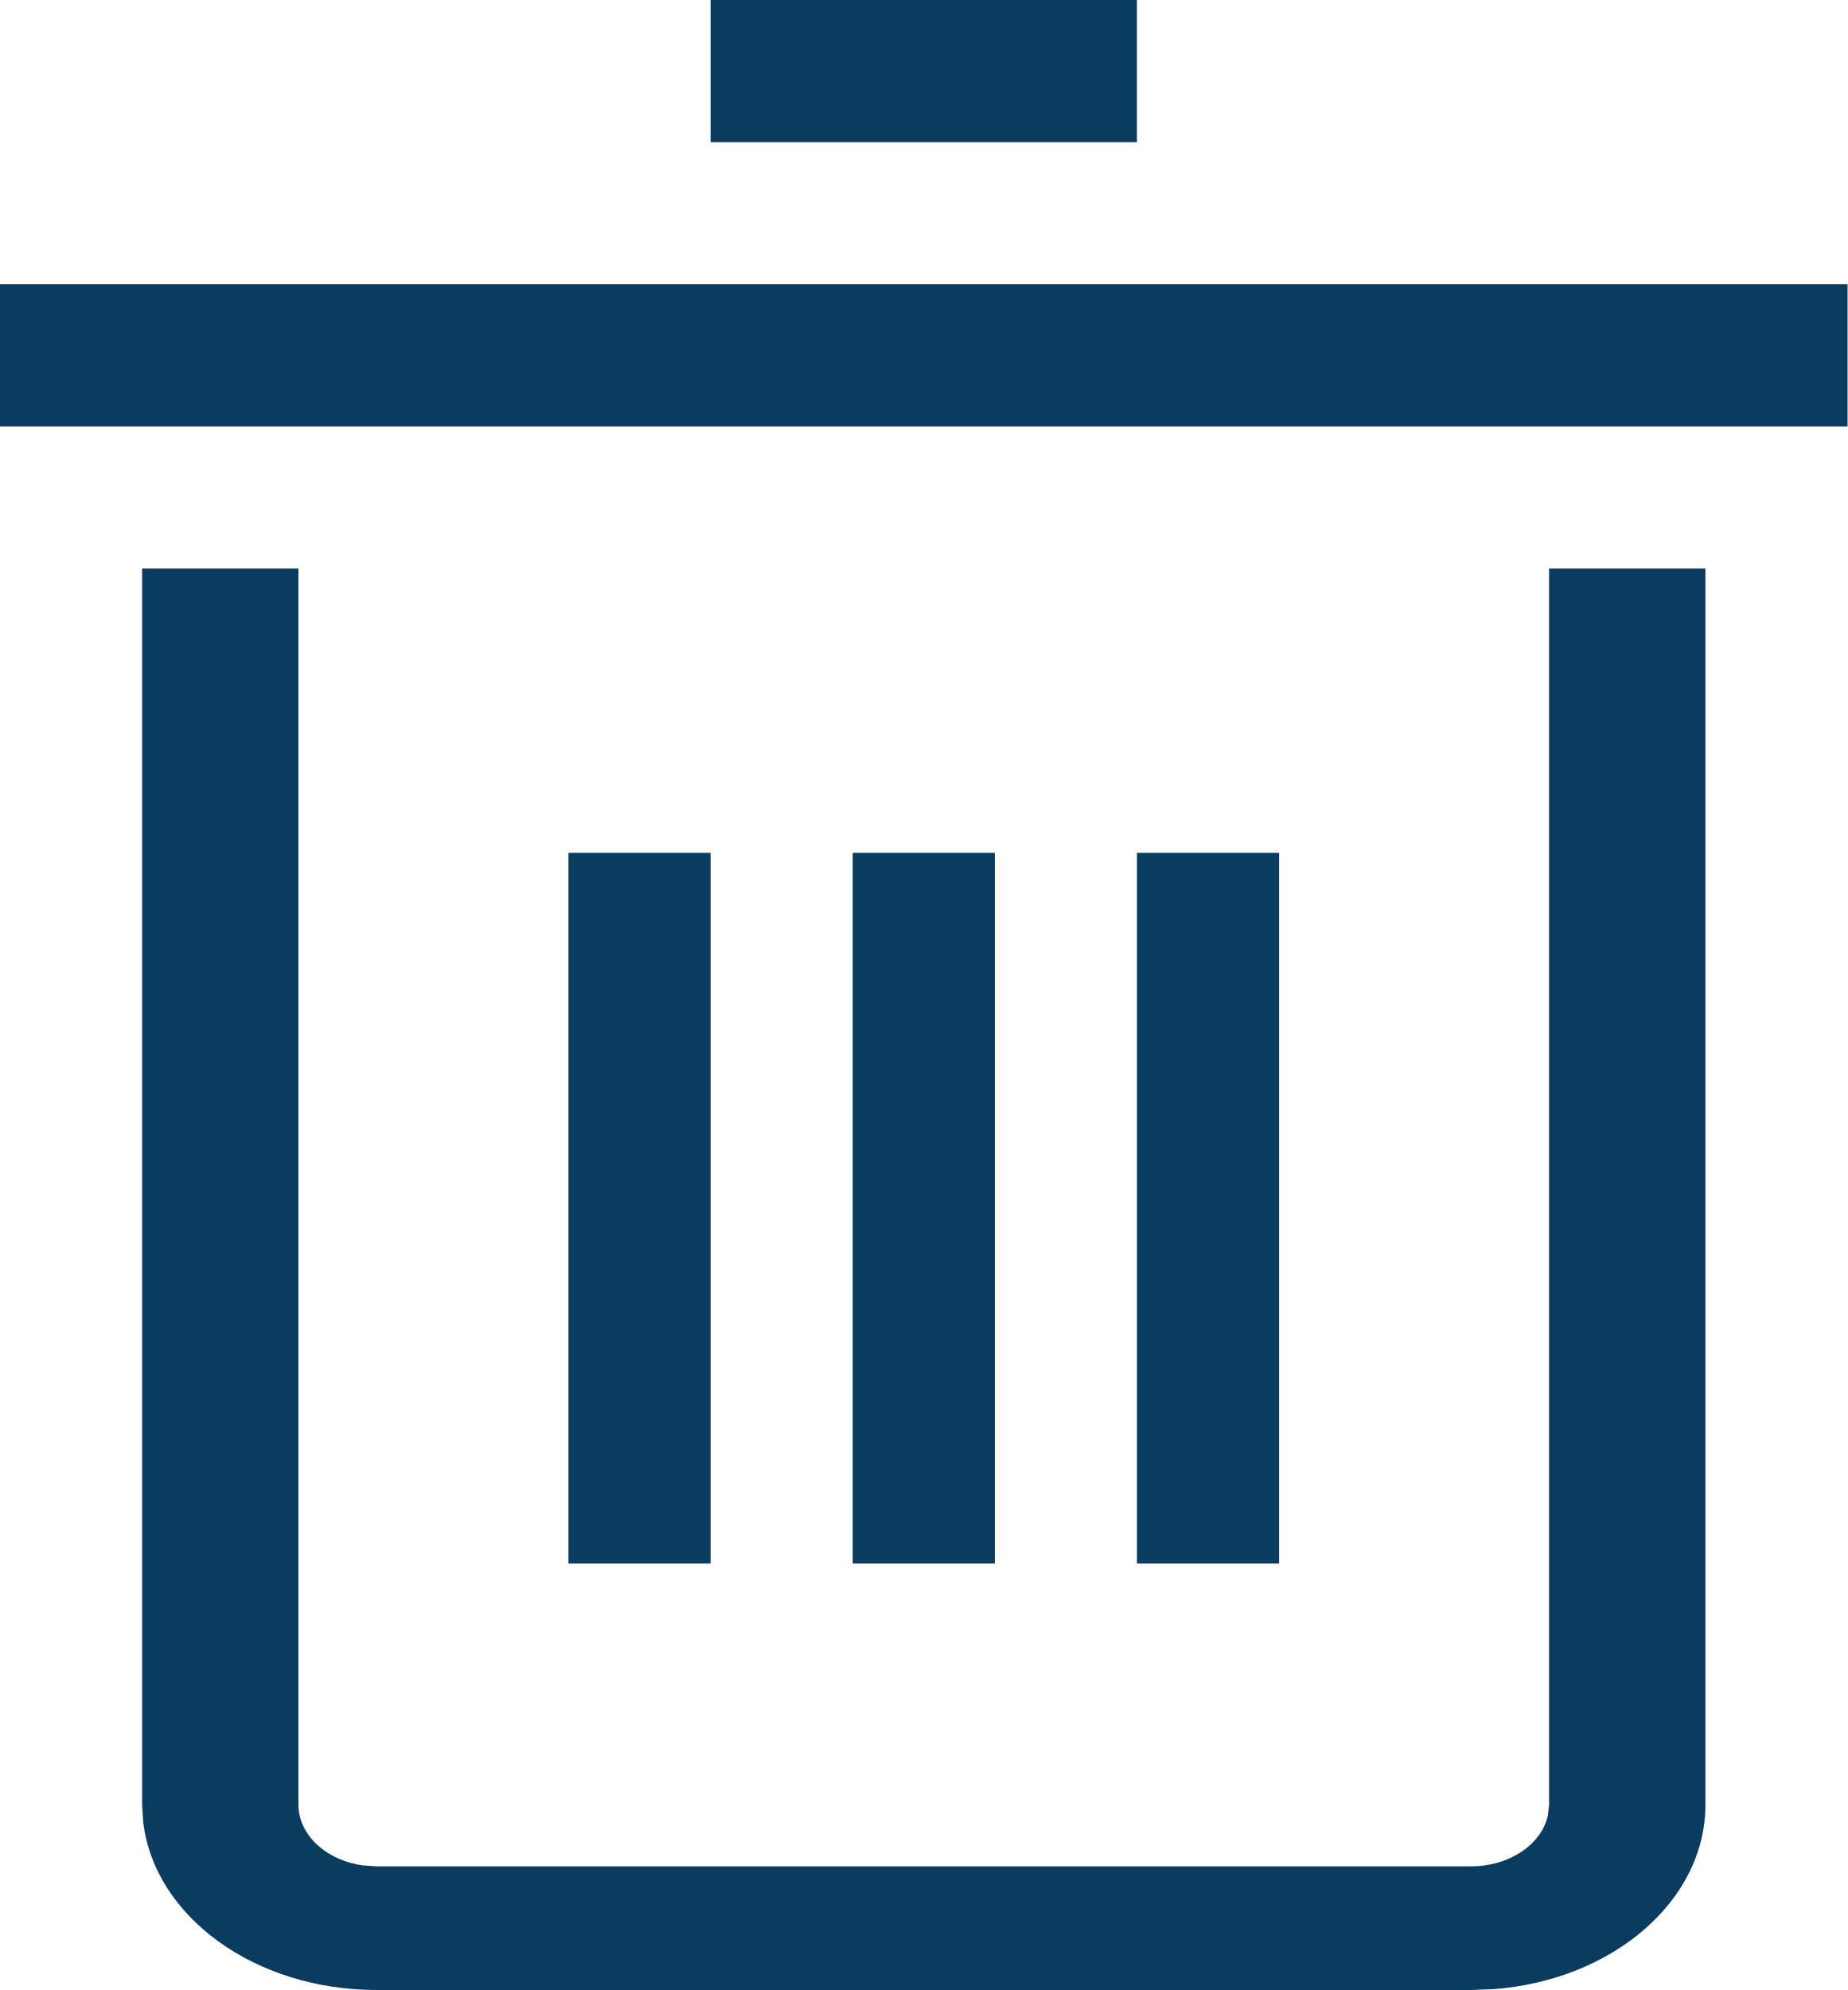
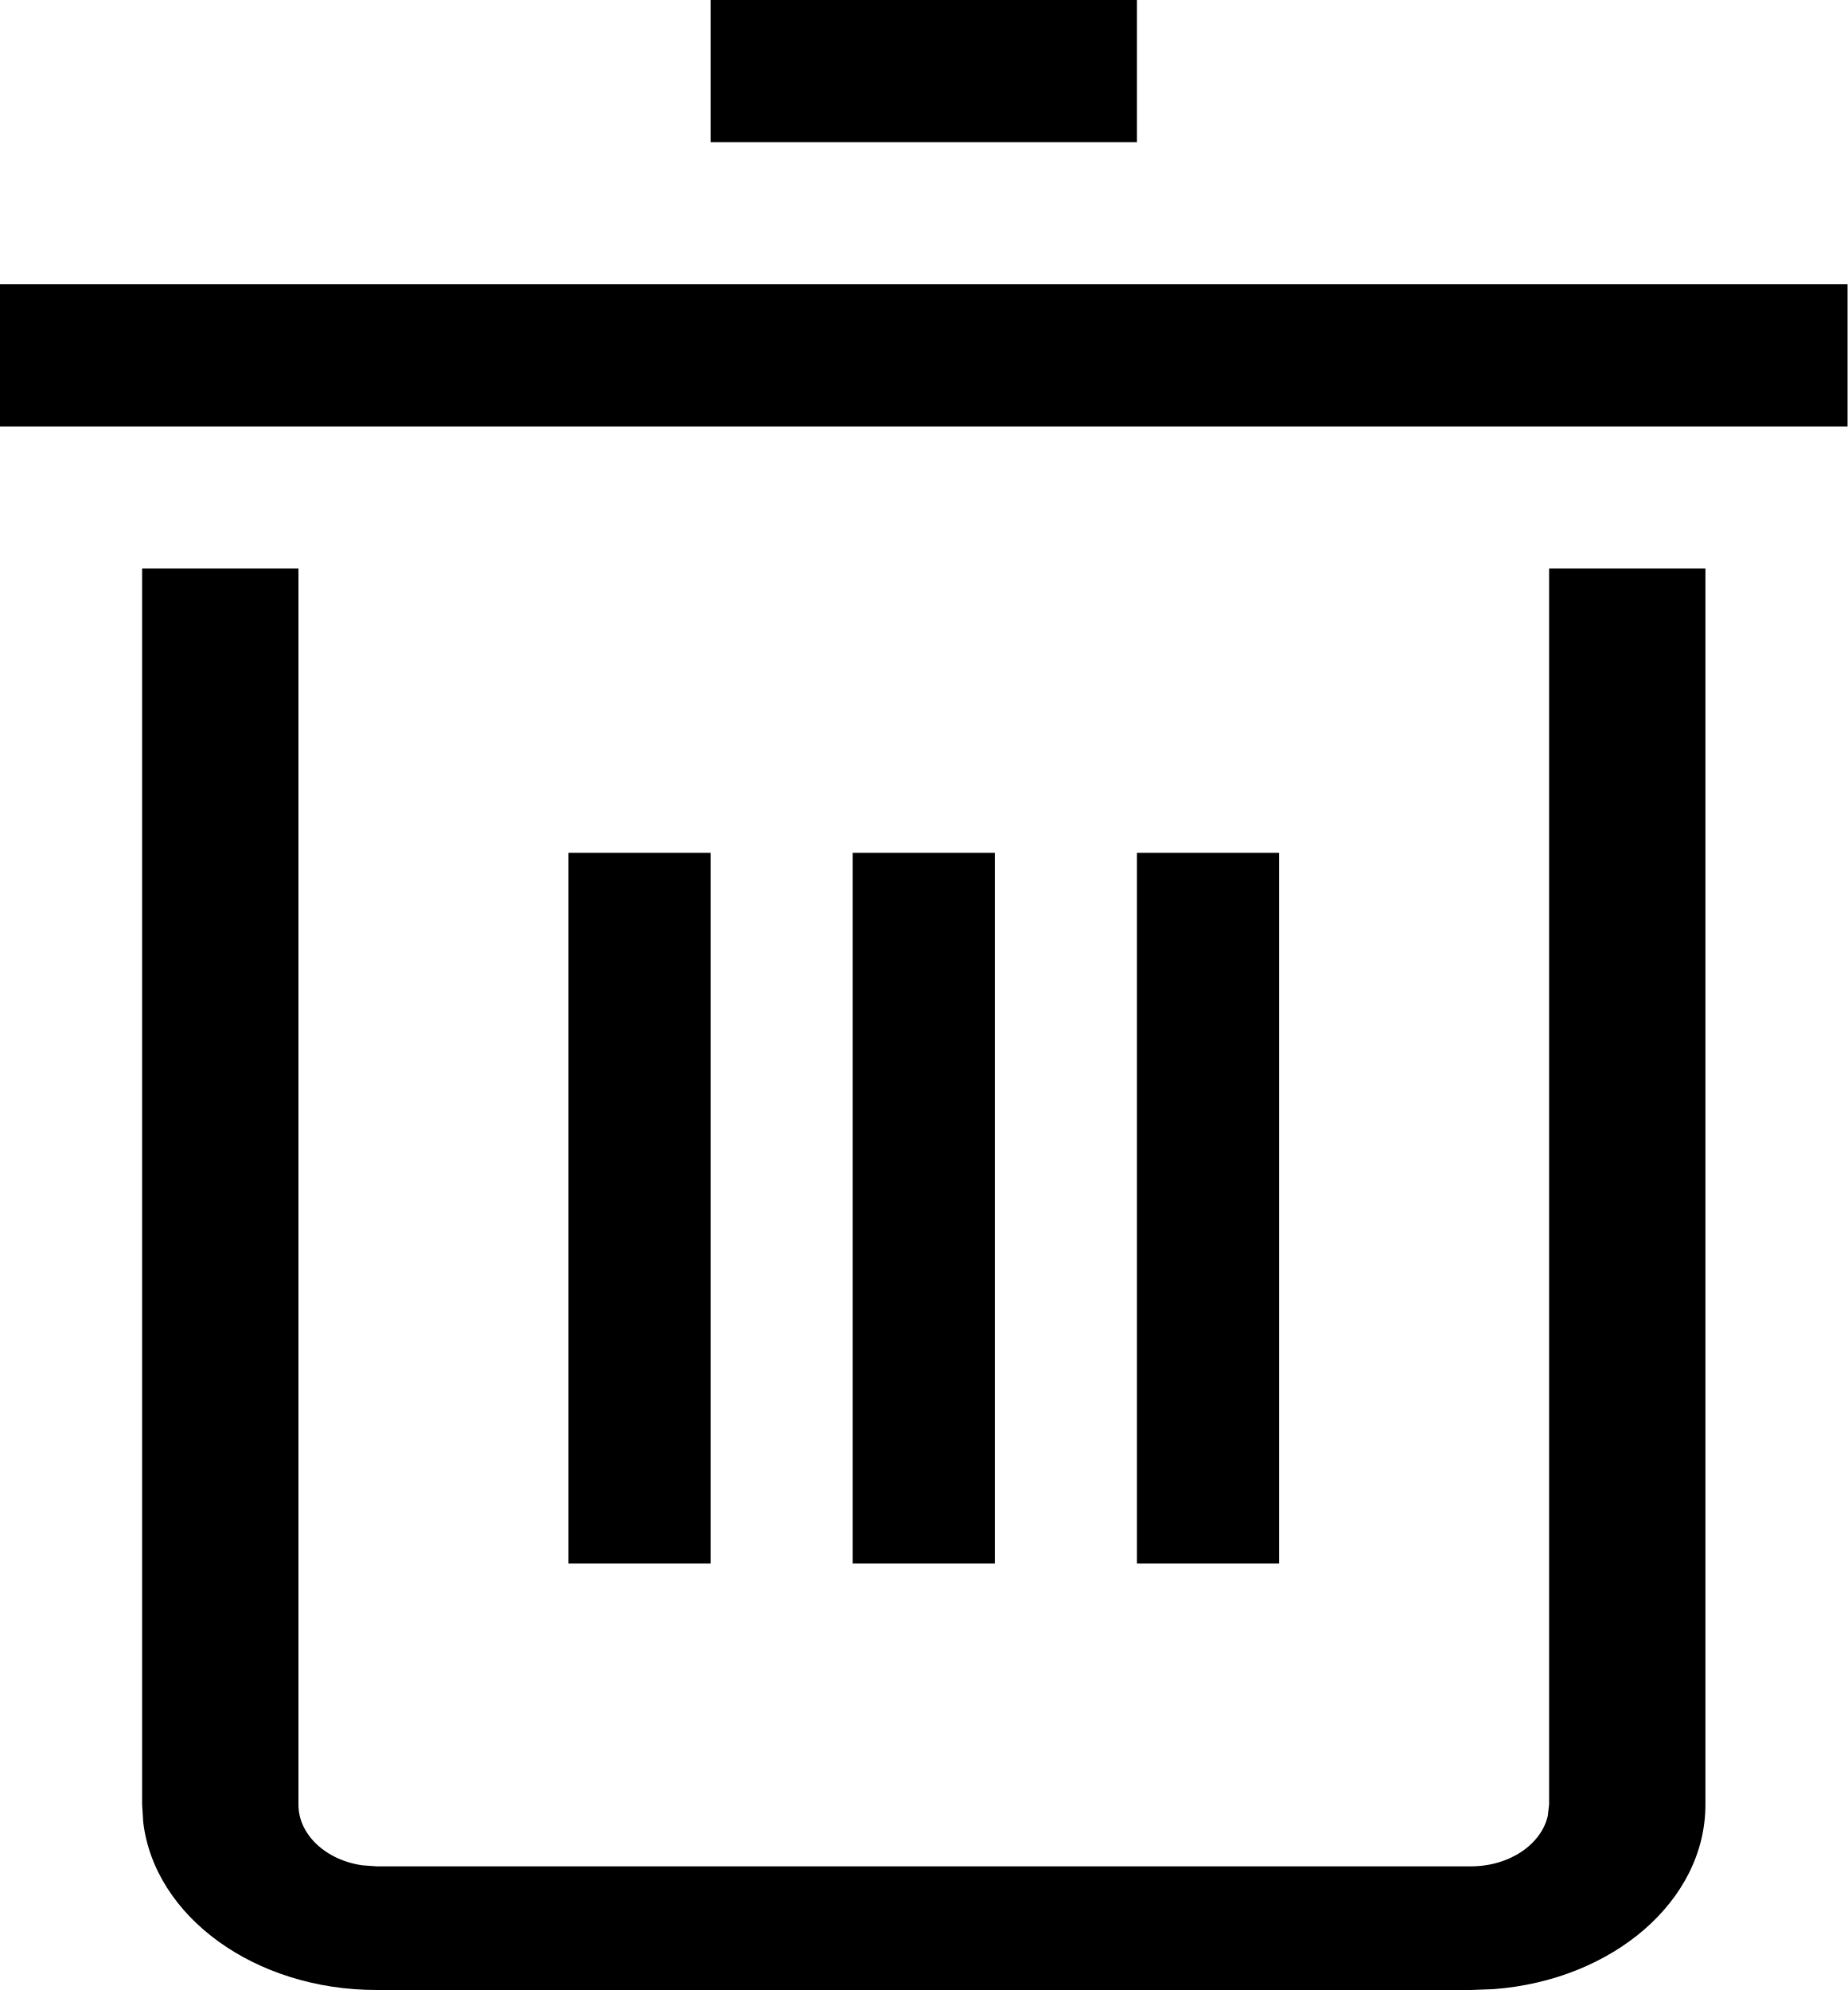
<svg xmlns="http://www.w3.org/2000/svg" width="13px" height="14px" viewBox="0 0 13 14" version="1.1">
  <g id="Plateforme" stroke="none" stroke-width="1" fill="none" fill-rule="evenodd">
-     <g id="2.3_CatalogueIndicateurs_Modif" transform="translate(-595, -290)" fill="#0B3C5F">
+     <g id="2.3_CatalogueIndicateurs_Modif" transform="translate(-595, -290)" fill="#000000">
      <g id="Row1" transform="translate(100, 159)">
        <g id="indic_edit" transform="translate(372, 66)">
          <g id="btn_delete" transform="translate(113, 56)">
            <g id="icon/trash" transform="translate(9, 9)">
              <path d="M3.1,4 L3.1,12.696 C3.1,12.909 3.295,13.087 3.551,13.123 L3.65,13.13 L11.35,13.13 C11.62,13.13 11.845,12.977 11.891,12.774 L11.9,12.696 L11.9,4 L13,4 L13,12.696 C13,13.374 12.346,13.931 11.509,13.994 L11.35,14 L3.65,14 C2.792,14 2.088,13.483 2.008,12.821 L2,12.696 L2,4 L3.1,4 Z M6,6 L6,11 L5,11 L5,6 L6,6 Z M8,6 L8,11 L7,11 L7,6 L8,6 Z M10,6 L10,11 L9,11 L9,6 L10,6 Z M14,2 L14,3 L1,3 L1,2 L14,2 Z M9,0 L9,1 L6,1 L6,0 L9,0 Z" />
            </g>
          </g>
        </g>
      </g>
    </g>
  </g>
</svg>
